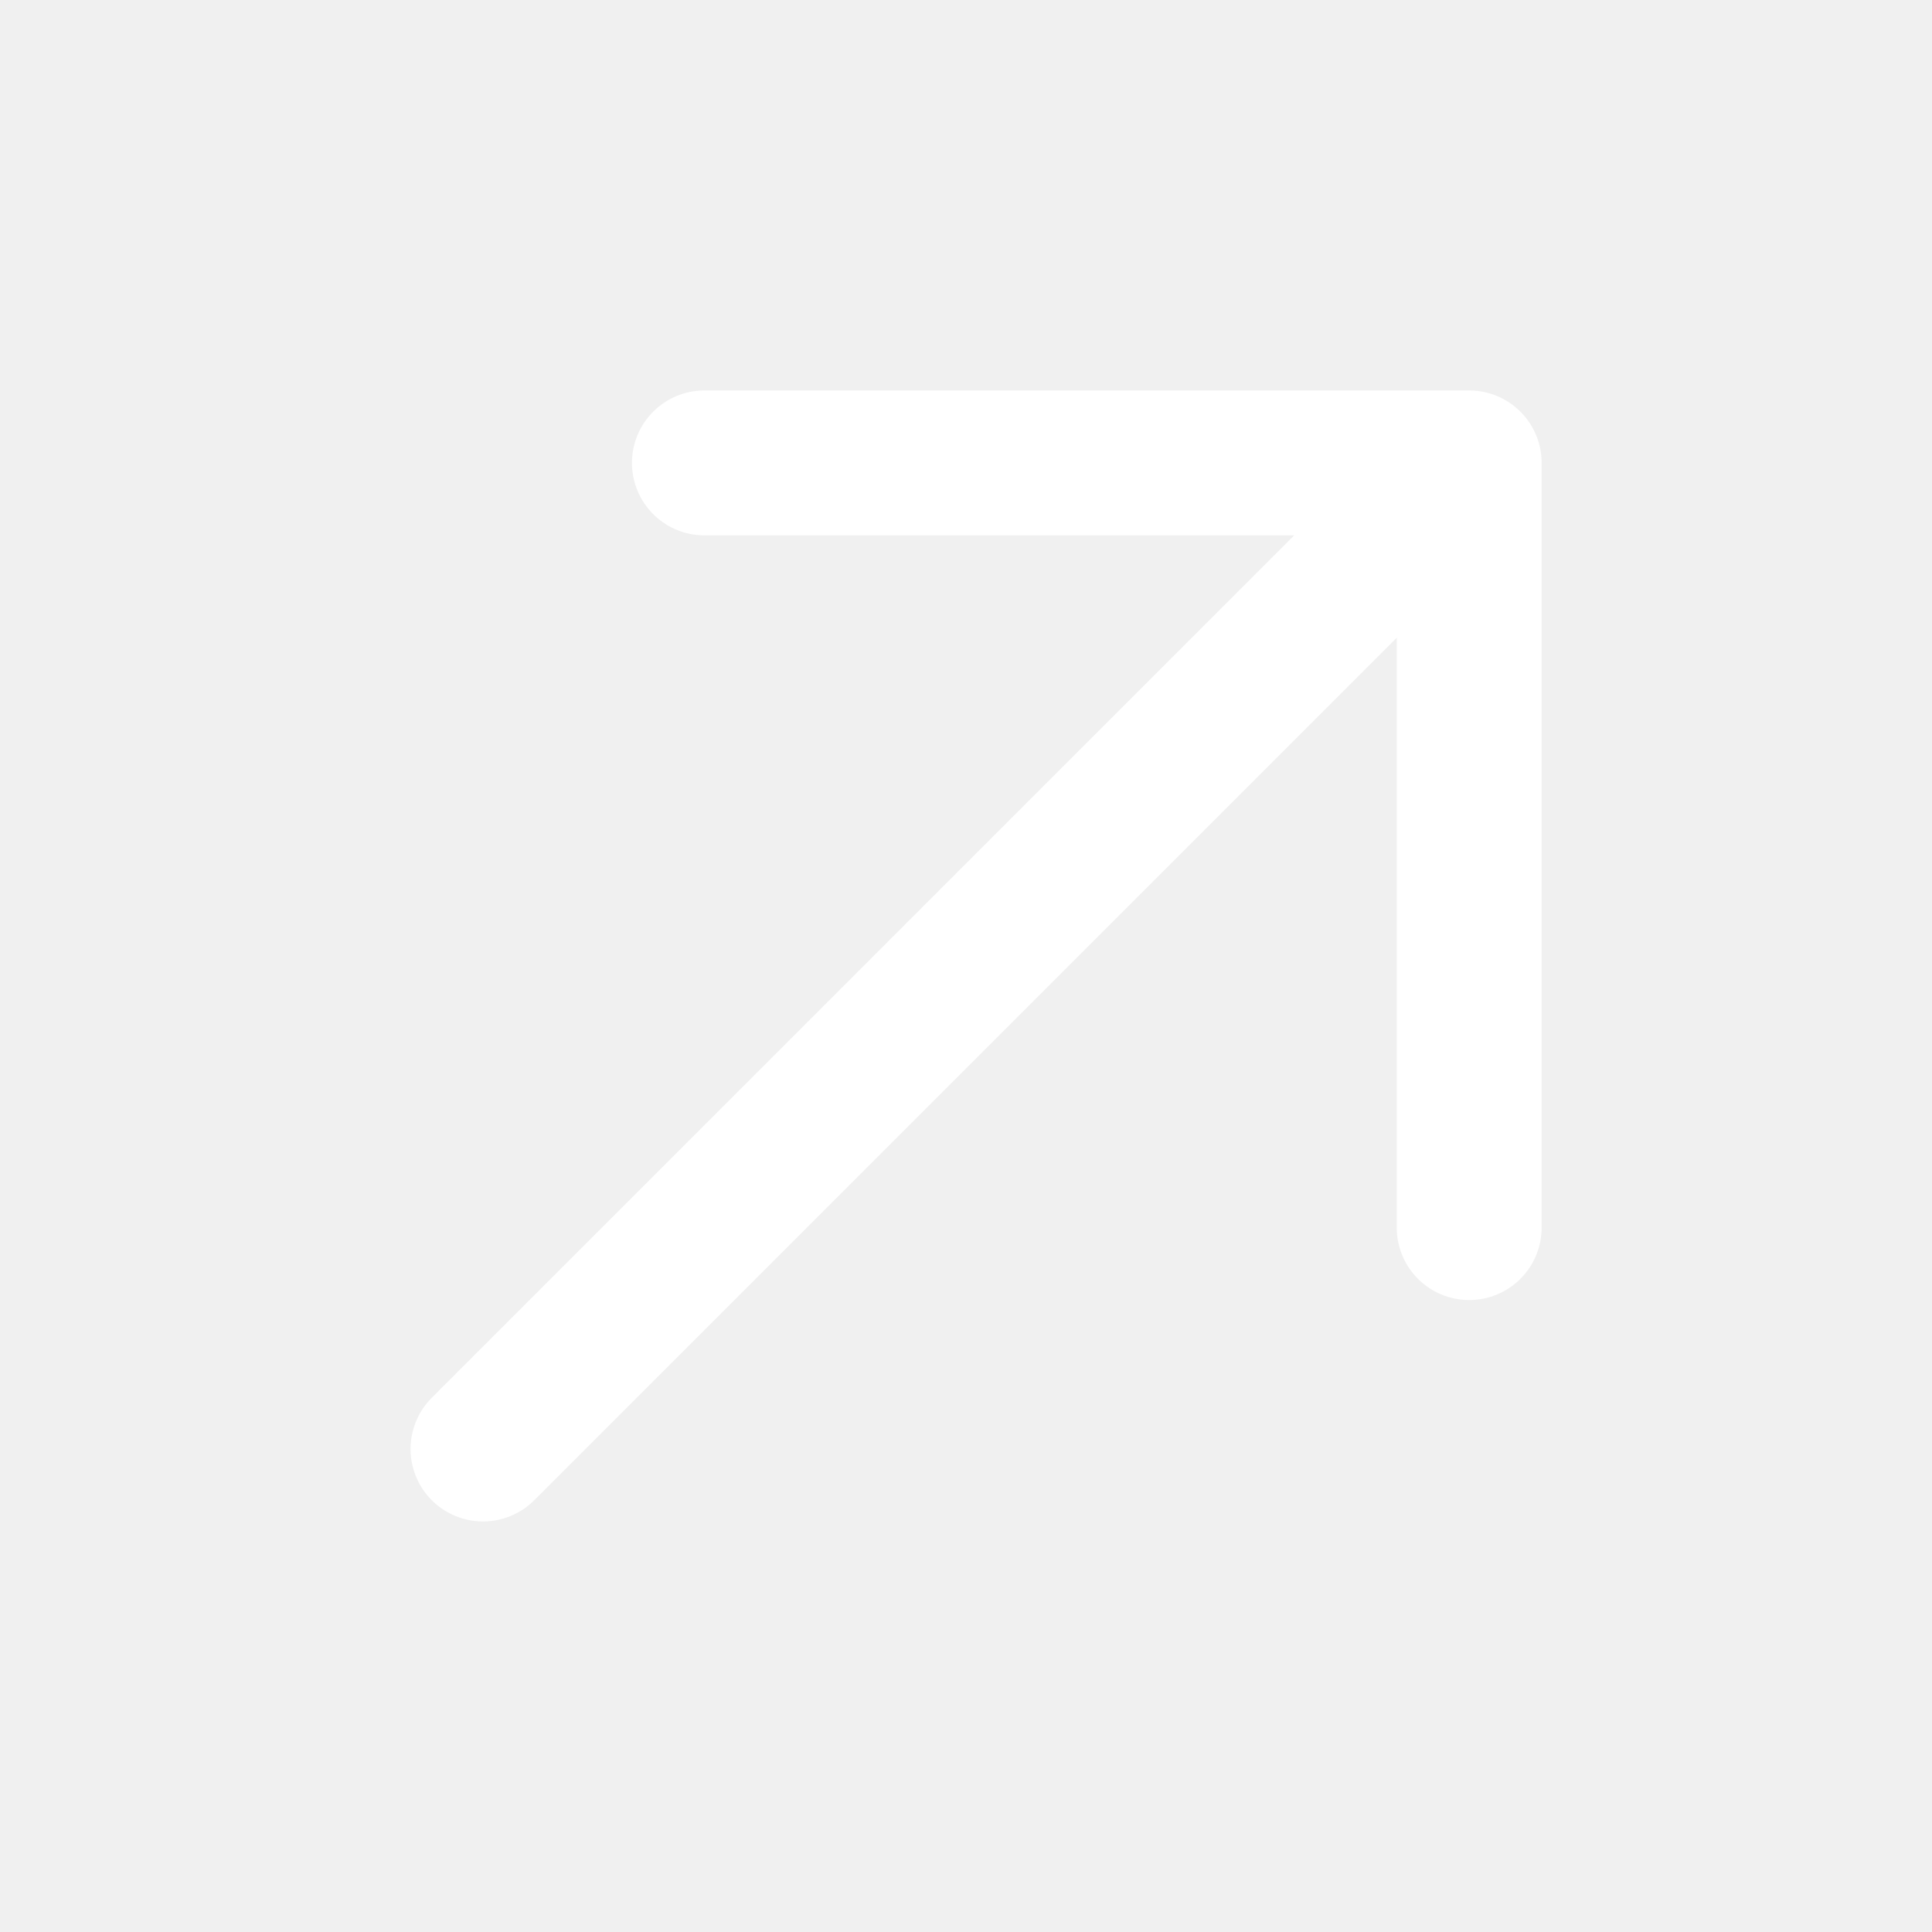
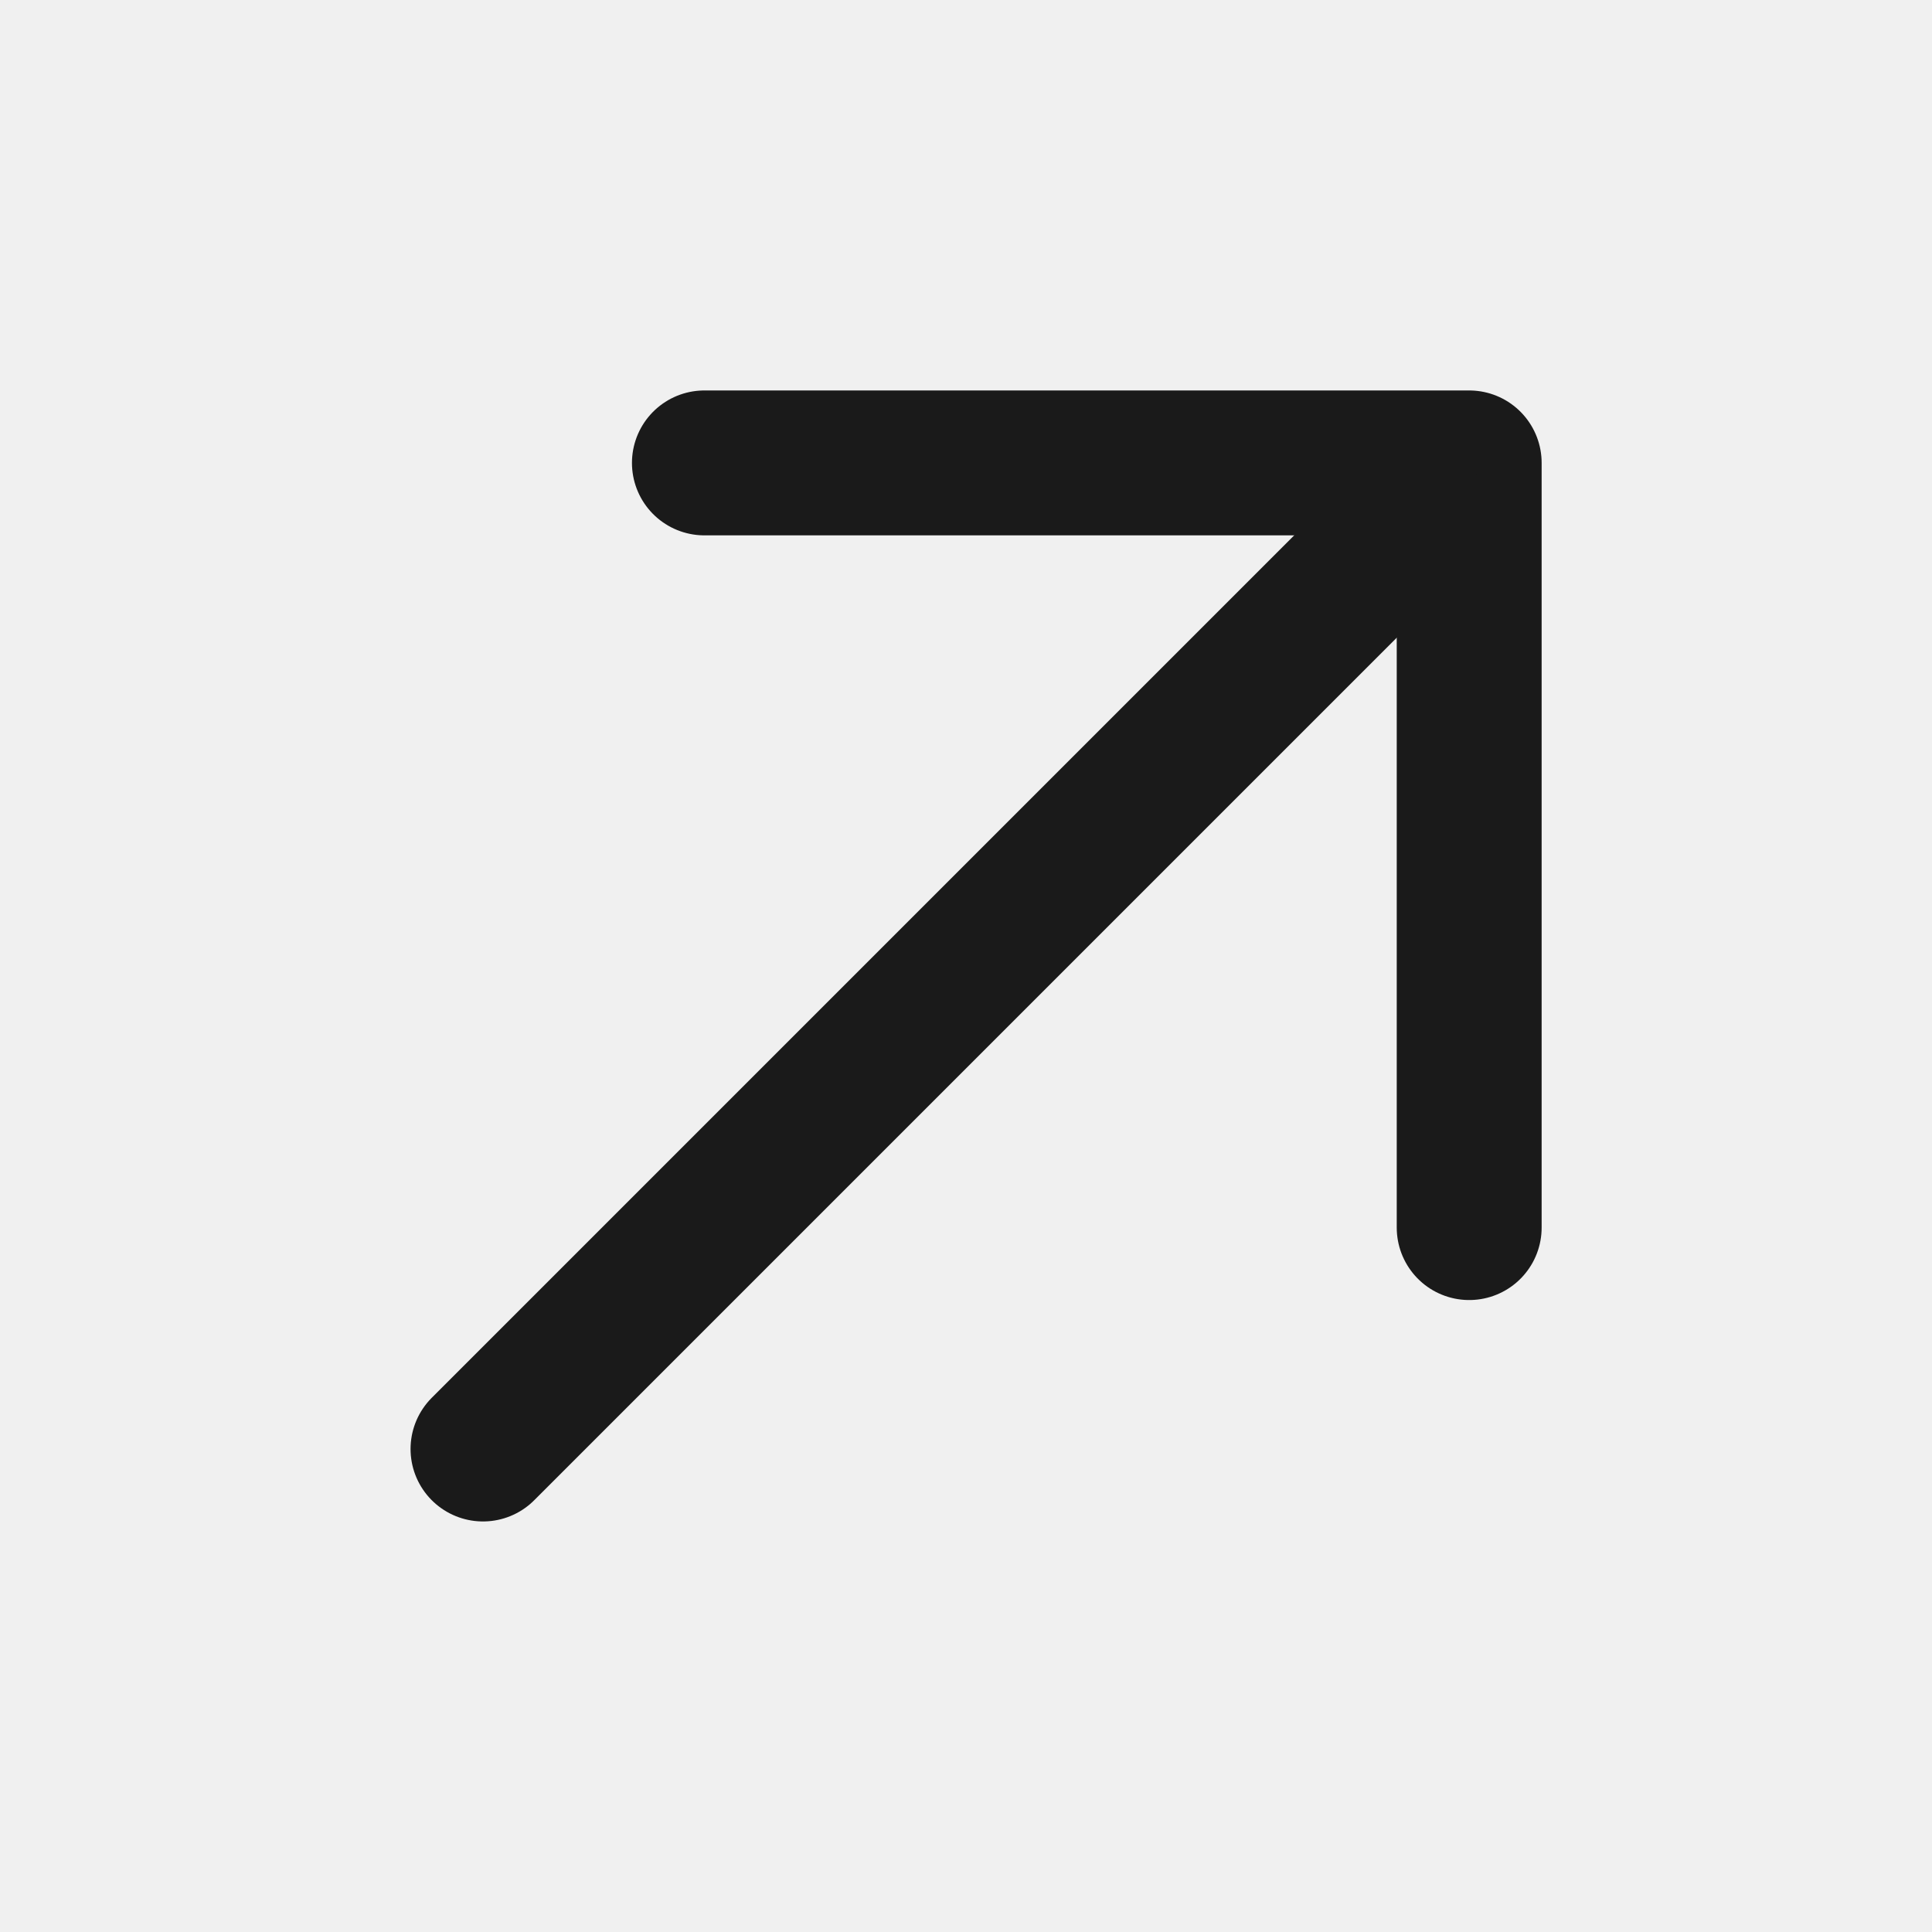
<svg xmlns="http://www.w3.org/2000/svg" width="20" height="20" viewBox="0 0 20 20" fill="none">
-   <path d="M15.209 12.708V4.792H7.292" stroke="white" stroke-width="1.5" stroke-linecap="round" stroke-linejoin="round" />
-   <path d="M5 15L14.667 5.333" stroke="white" stroke-width="1.5" stroke-linecap="round" stroke-linejoin="round" />
+   <path d="M15.209 12.708V4.792H7.292" stroke="#1A1A1A" stroke-width="1.5" stroke-linecap="round" stroke-linejoin="round" />
+   <path d="M5 15L14.667 5.333" stroke="#1A1A1A" stroke-width="1.5" stroke-linecap="round" stroke-linejoin="round" />
</svg>
